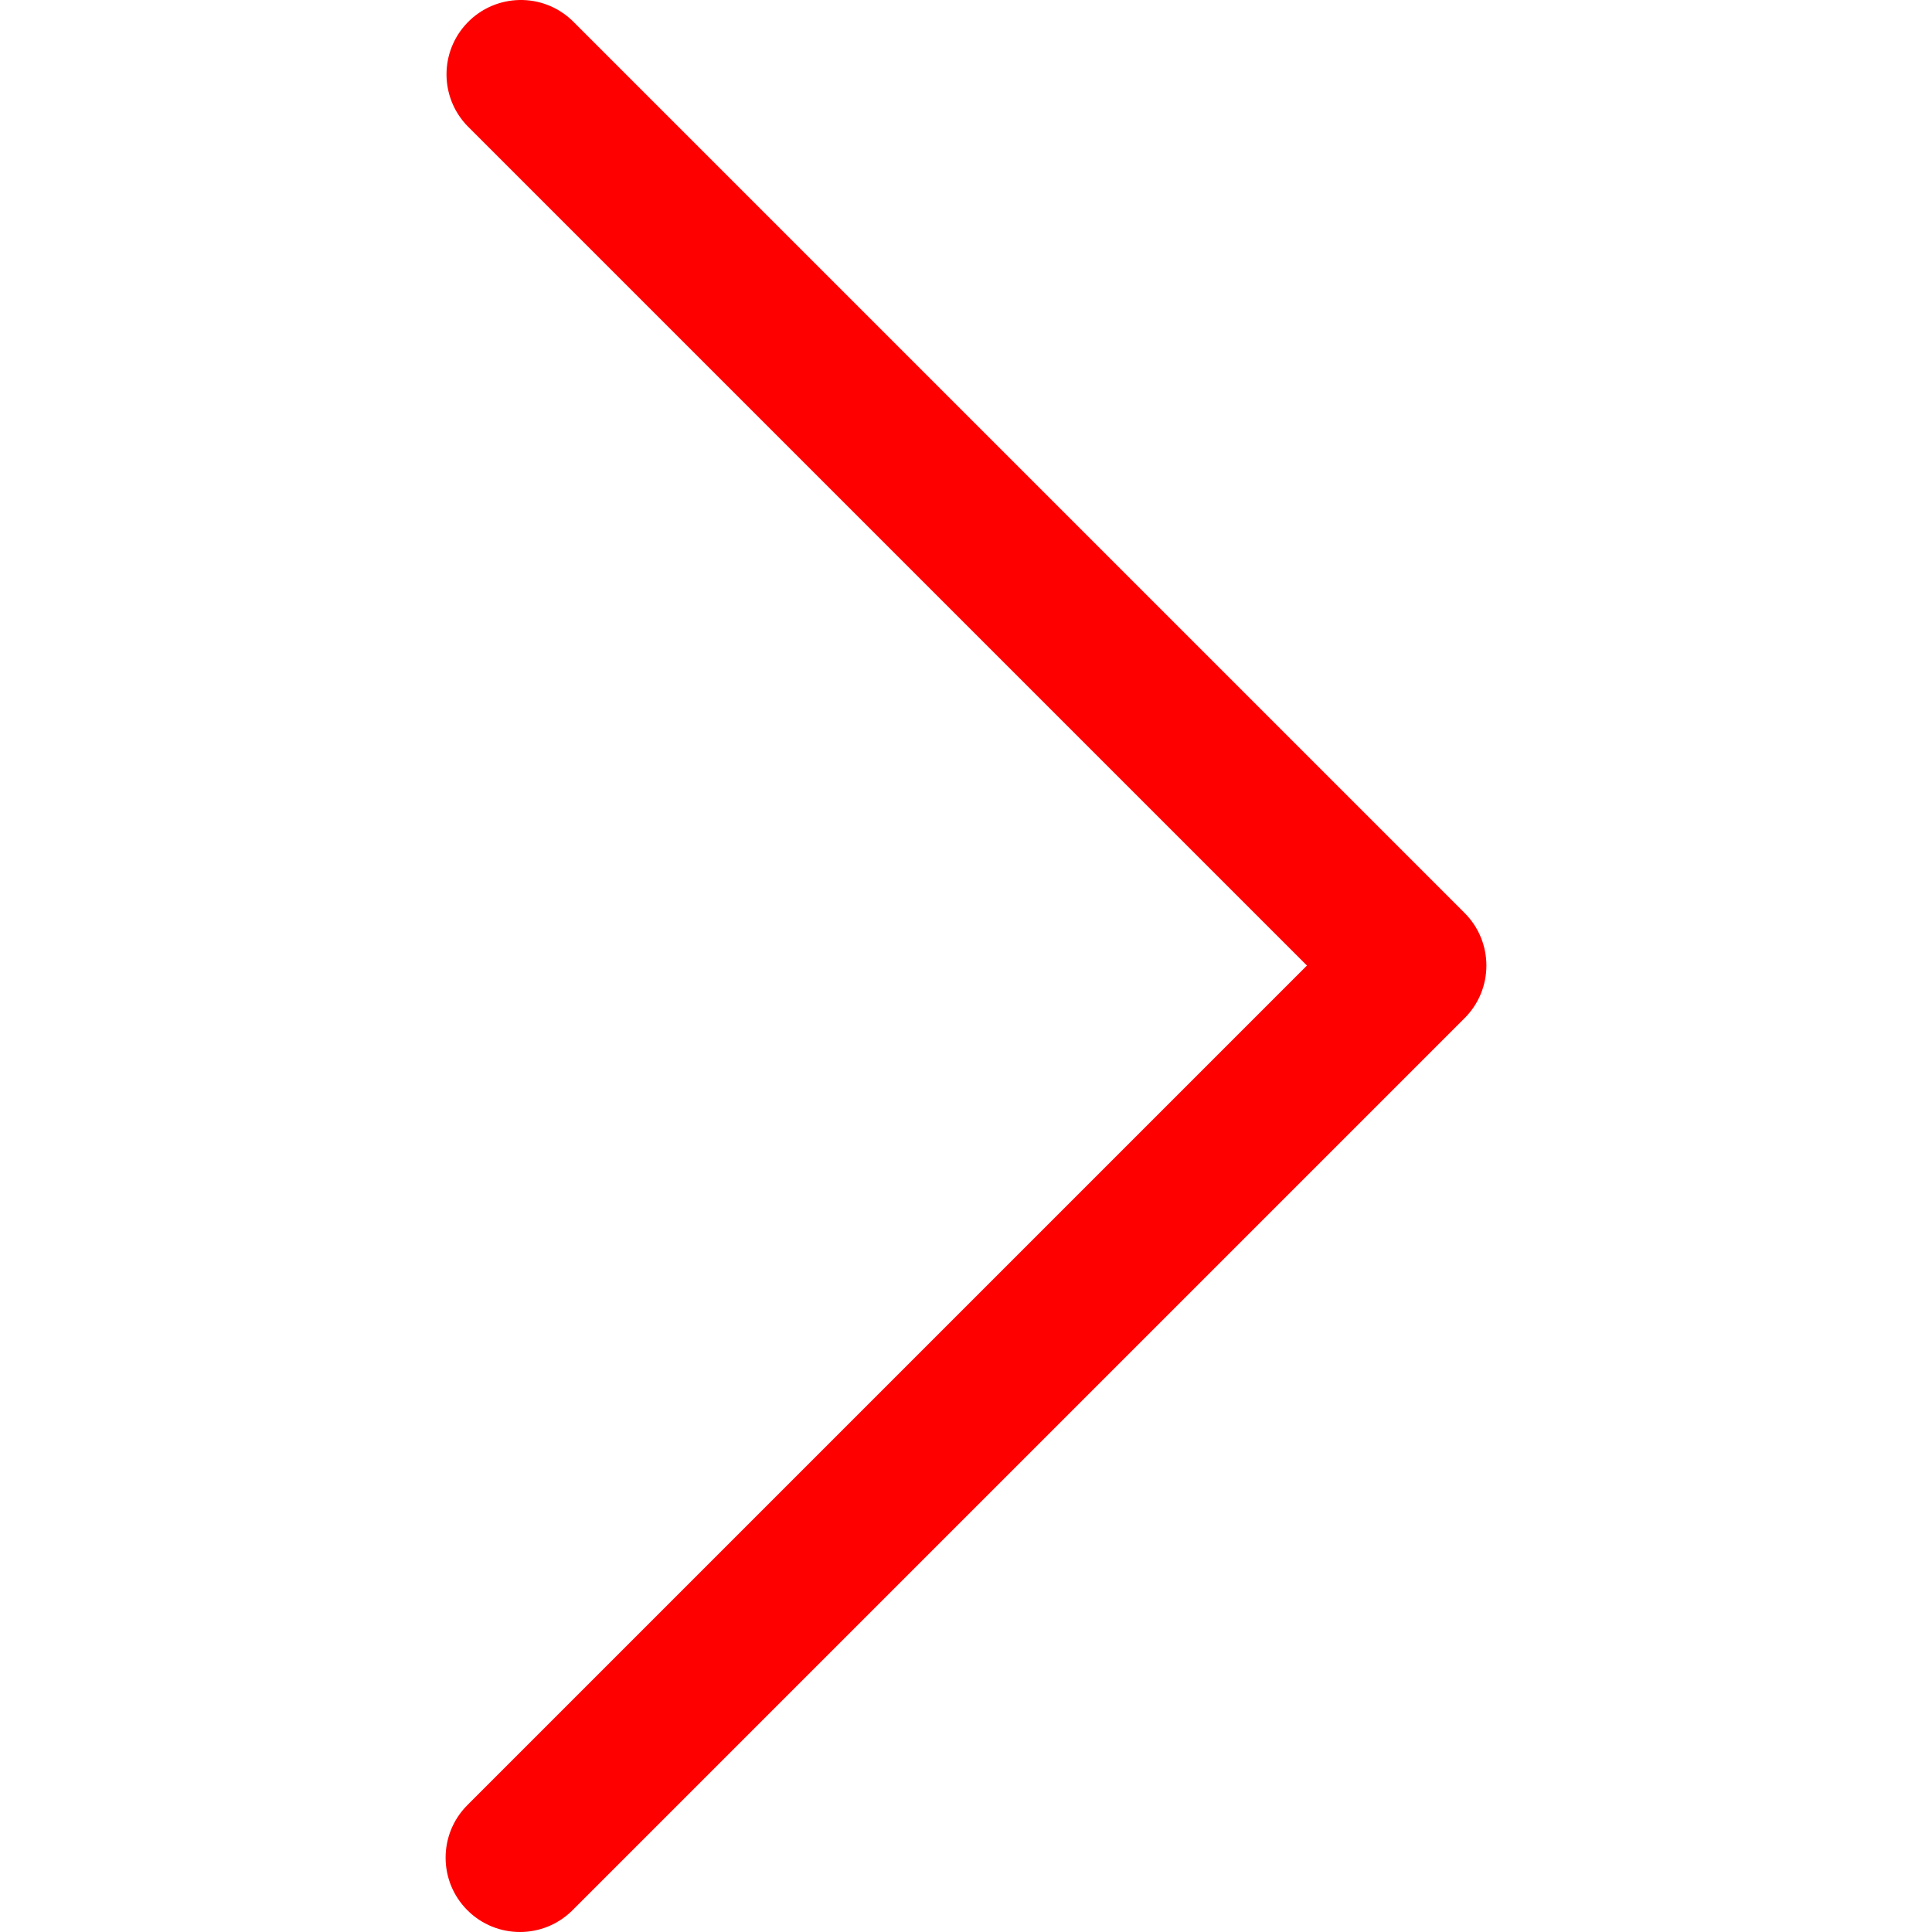
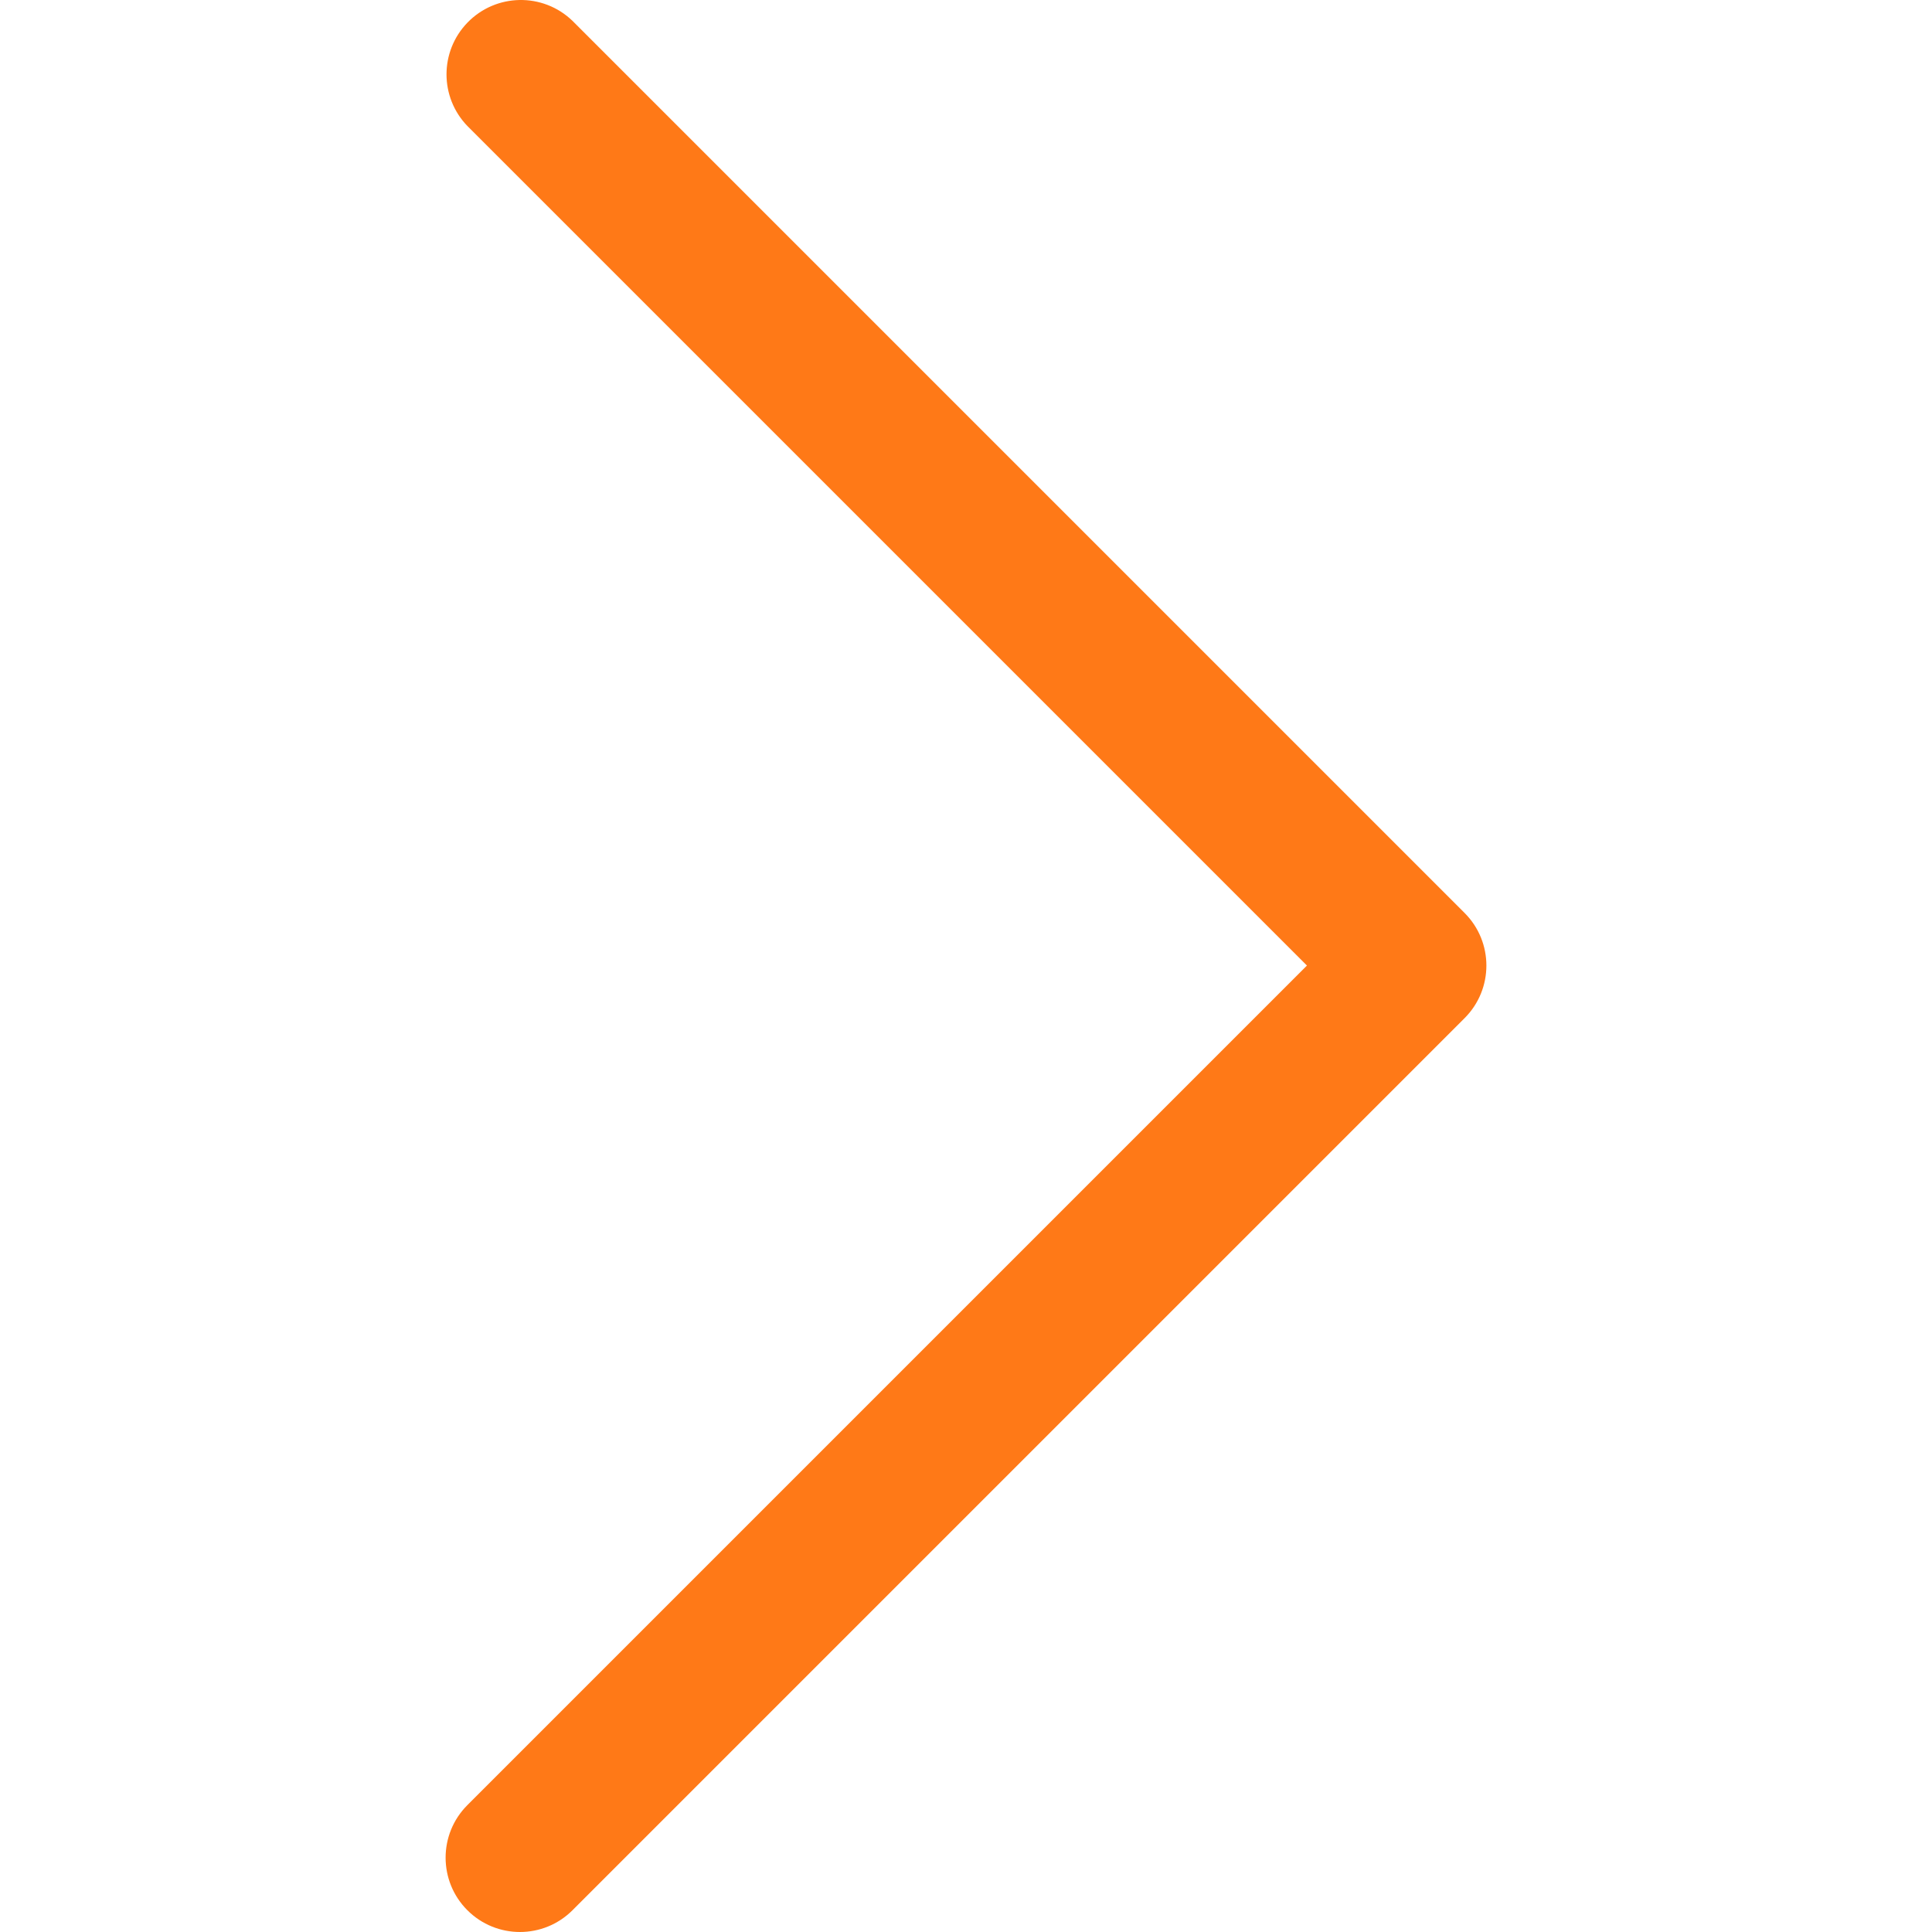
<svg xmlns="http://www.w3.org/2000/svg" version="1.1" width="512" height="512" x="0" y="0" viewBox="0 0 443.52 443.52" style="enable-background:new 0 0 512 512" xml:space="preserve">
  <g>
    <g>
      <g>
-         <path d="M336.226,209.591l-204.8-204.8c-6.78-6.548-17.584-6.36-24.132,0.42c-6.388,6.614-6.388,17.099,0,23.712l192.734,192.734    L107.294,414.391c-6.663,6.664-6.663,17.468,0,24.132c6.665,6.663,17.468,6.663,24.132,0l204.8-204.8    C342.889,227.058,342.889,216.255,336.226,209.591z" fill="#ff0000" data-original="#000000" style="" />
+         <path d="M336.226,209.591l-204.8-204.8c-6.78-6.548-17.584-6.36-24.132,0.42c-6.388,6.614-6.388,17.099,0,23.712l192.734,192.734    L107.294,414.391c-6.663,6.664-6.663,17.468,0,24.132c6.665,6.663,17.468,6.663,24.132,0l204.8-204.8    C342.889,227.058,342.889,216.255,336.226,209.591z" fill="#ff7917" data-original="#000000" style="" />
      </g>
    </g>
    <g>
</g>
    <g>
</g>
    <g>
</g>
    <g>
</g>
    <g>
</g>
    <g>
</g>
    <g>
</g>
    <g>
</g>
    <g>
</g>
    <g>
</g>
    <g>
</g>
    <g>
</g>
    <g>
</g>
    <g>
</g>
    <g>
</g>
  </g>
</svg>
